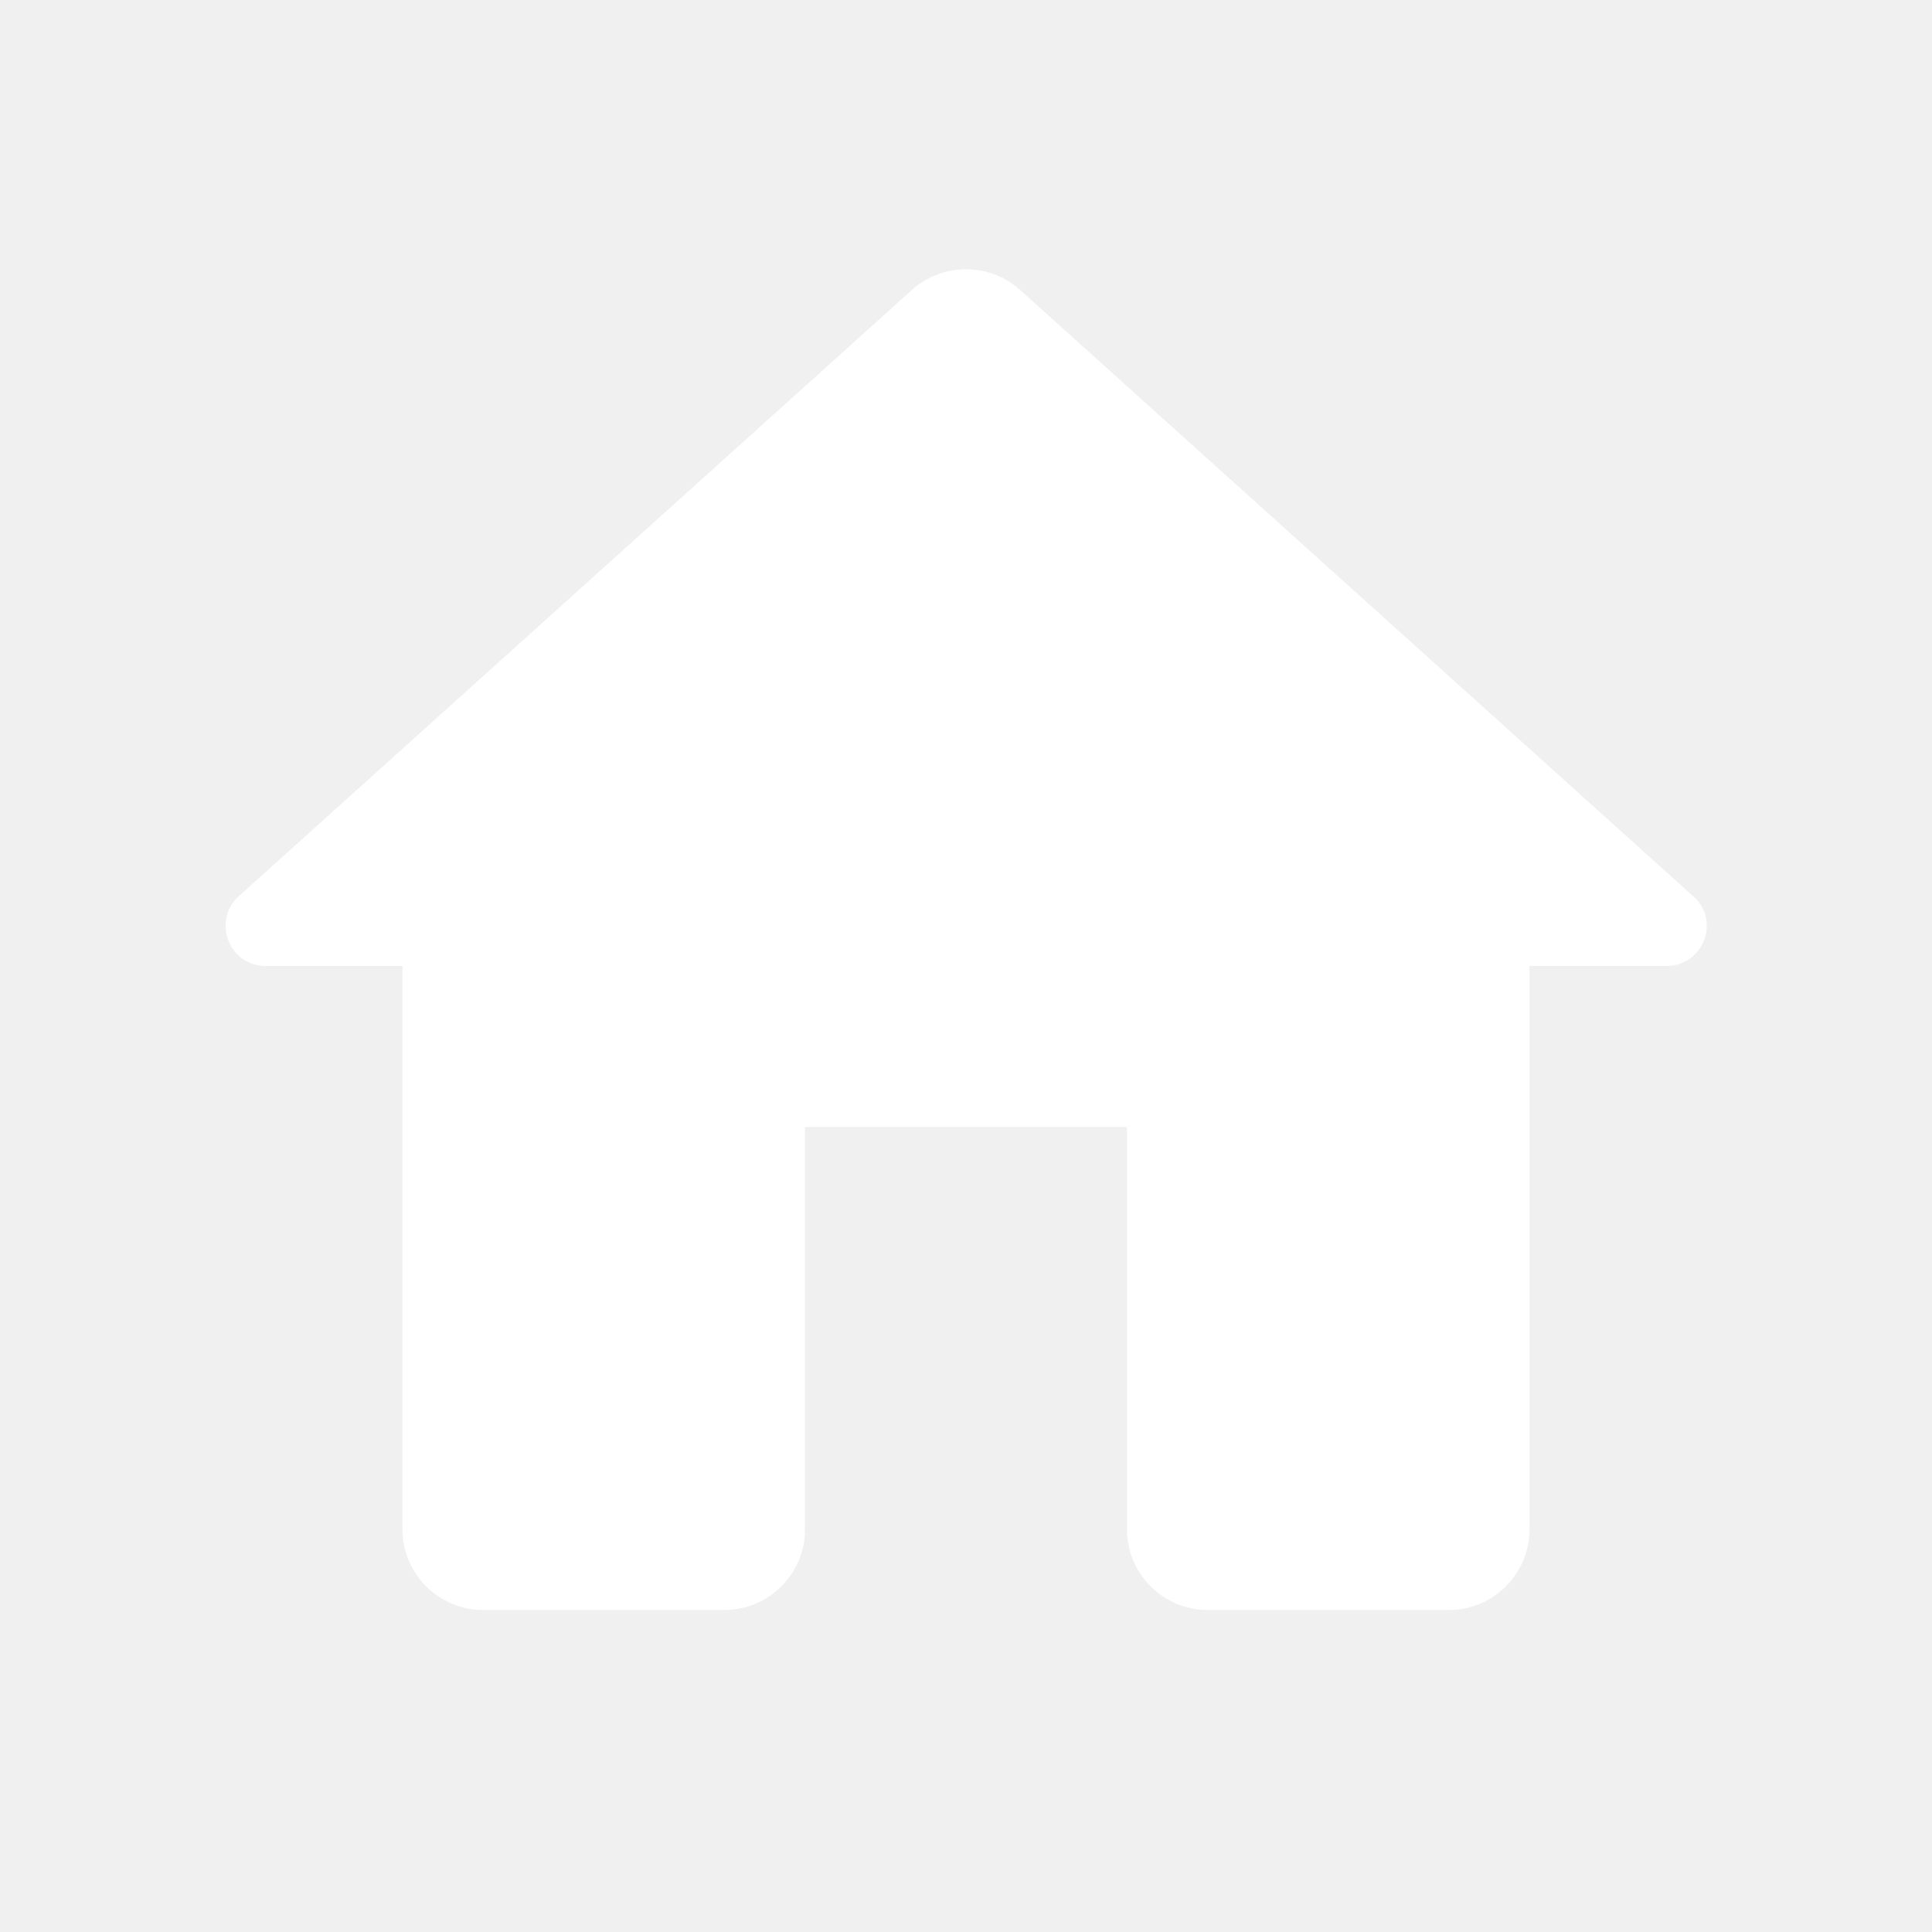
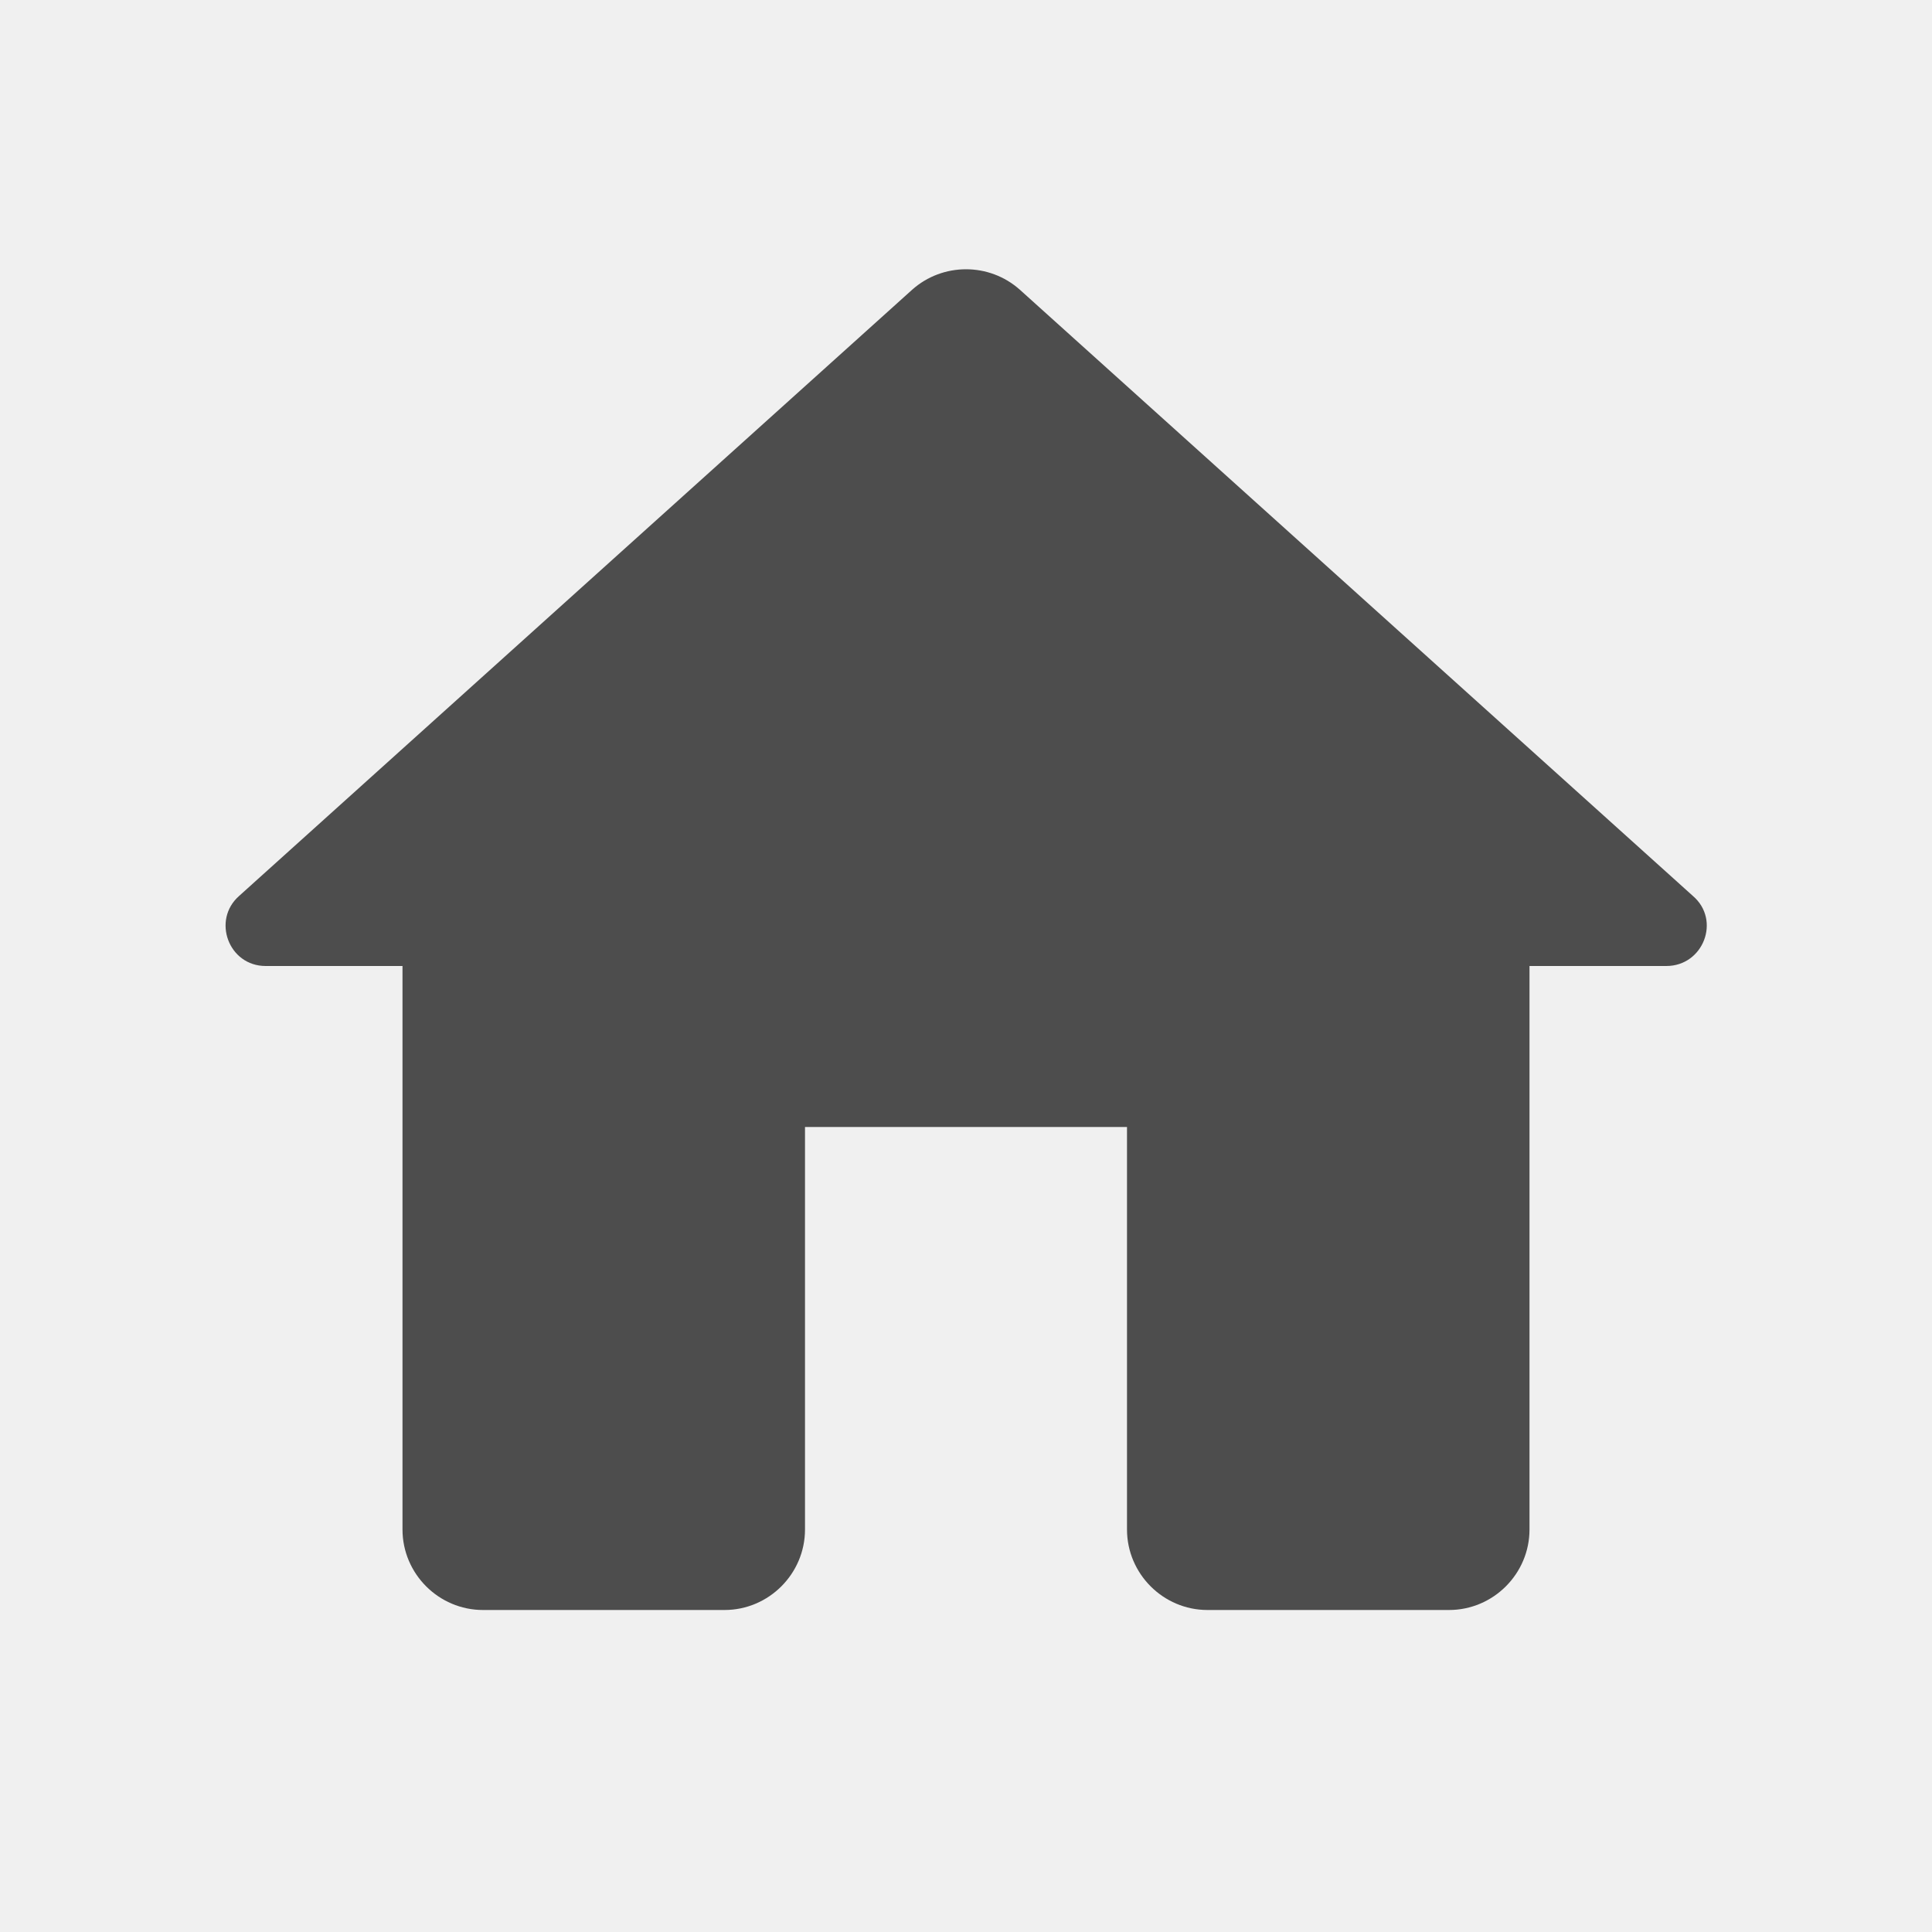
- <svg xmlns="http://www.w3.org/2000/svg" height="24px" viewBox="0 0 24 24" width="24px" fill="#FFFFFF">
+ <svg xmlns="http://www.w3.org/2000/svg" height="24px" viewBox="0 0 24 24" width="24px" fill="#4d4d4d">
  <path d="M0 0h24v24H0V0z" fill="none" />
  <path d="M10 19v-5h4v5c0 .55.45 1 1 1h3c.55 0 1-.45 1-1v-7h1.7c.46 0 .68-.57.33-.87L12.67 3.6c-.38-.34-.96-.34-1.34 0l-8.36 7.53c-.34.3-.13.87.33.87H5v7c0 .55.45 1 1 1h3c.55 0 1-.45 1-1z" />
</svg>
